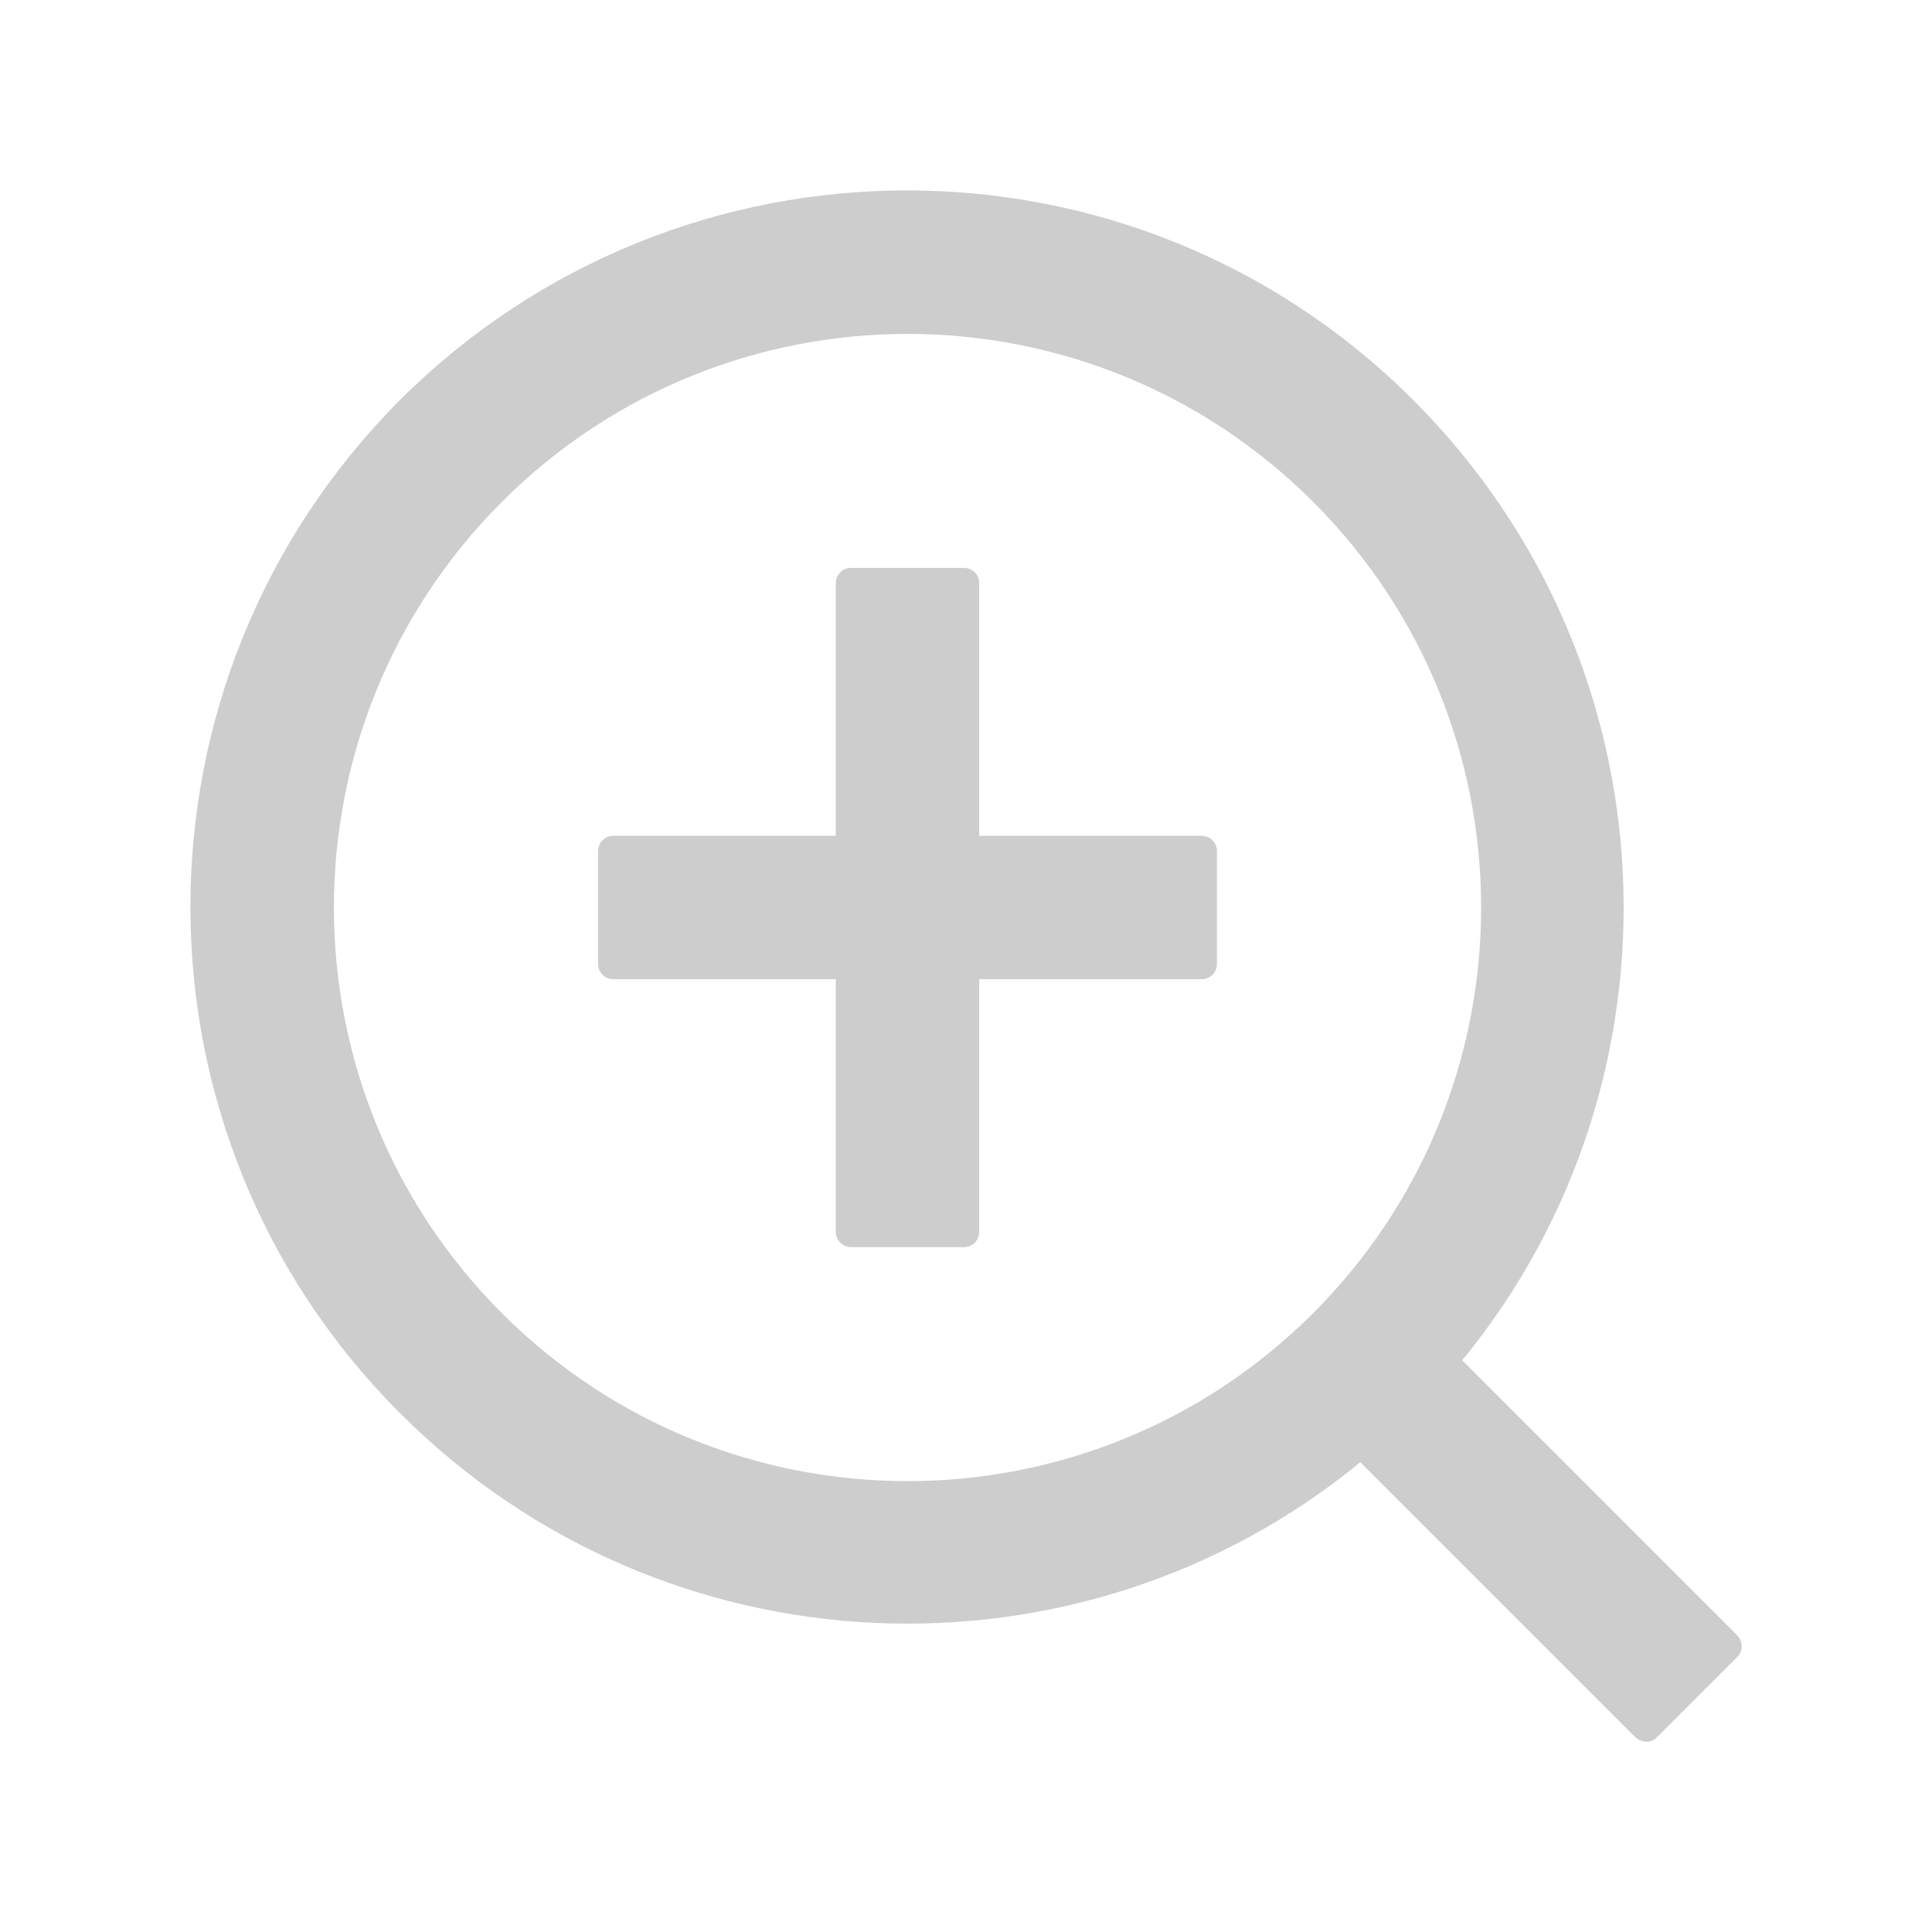
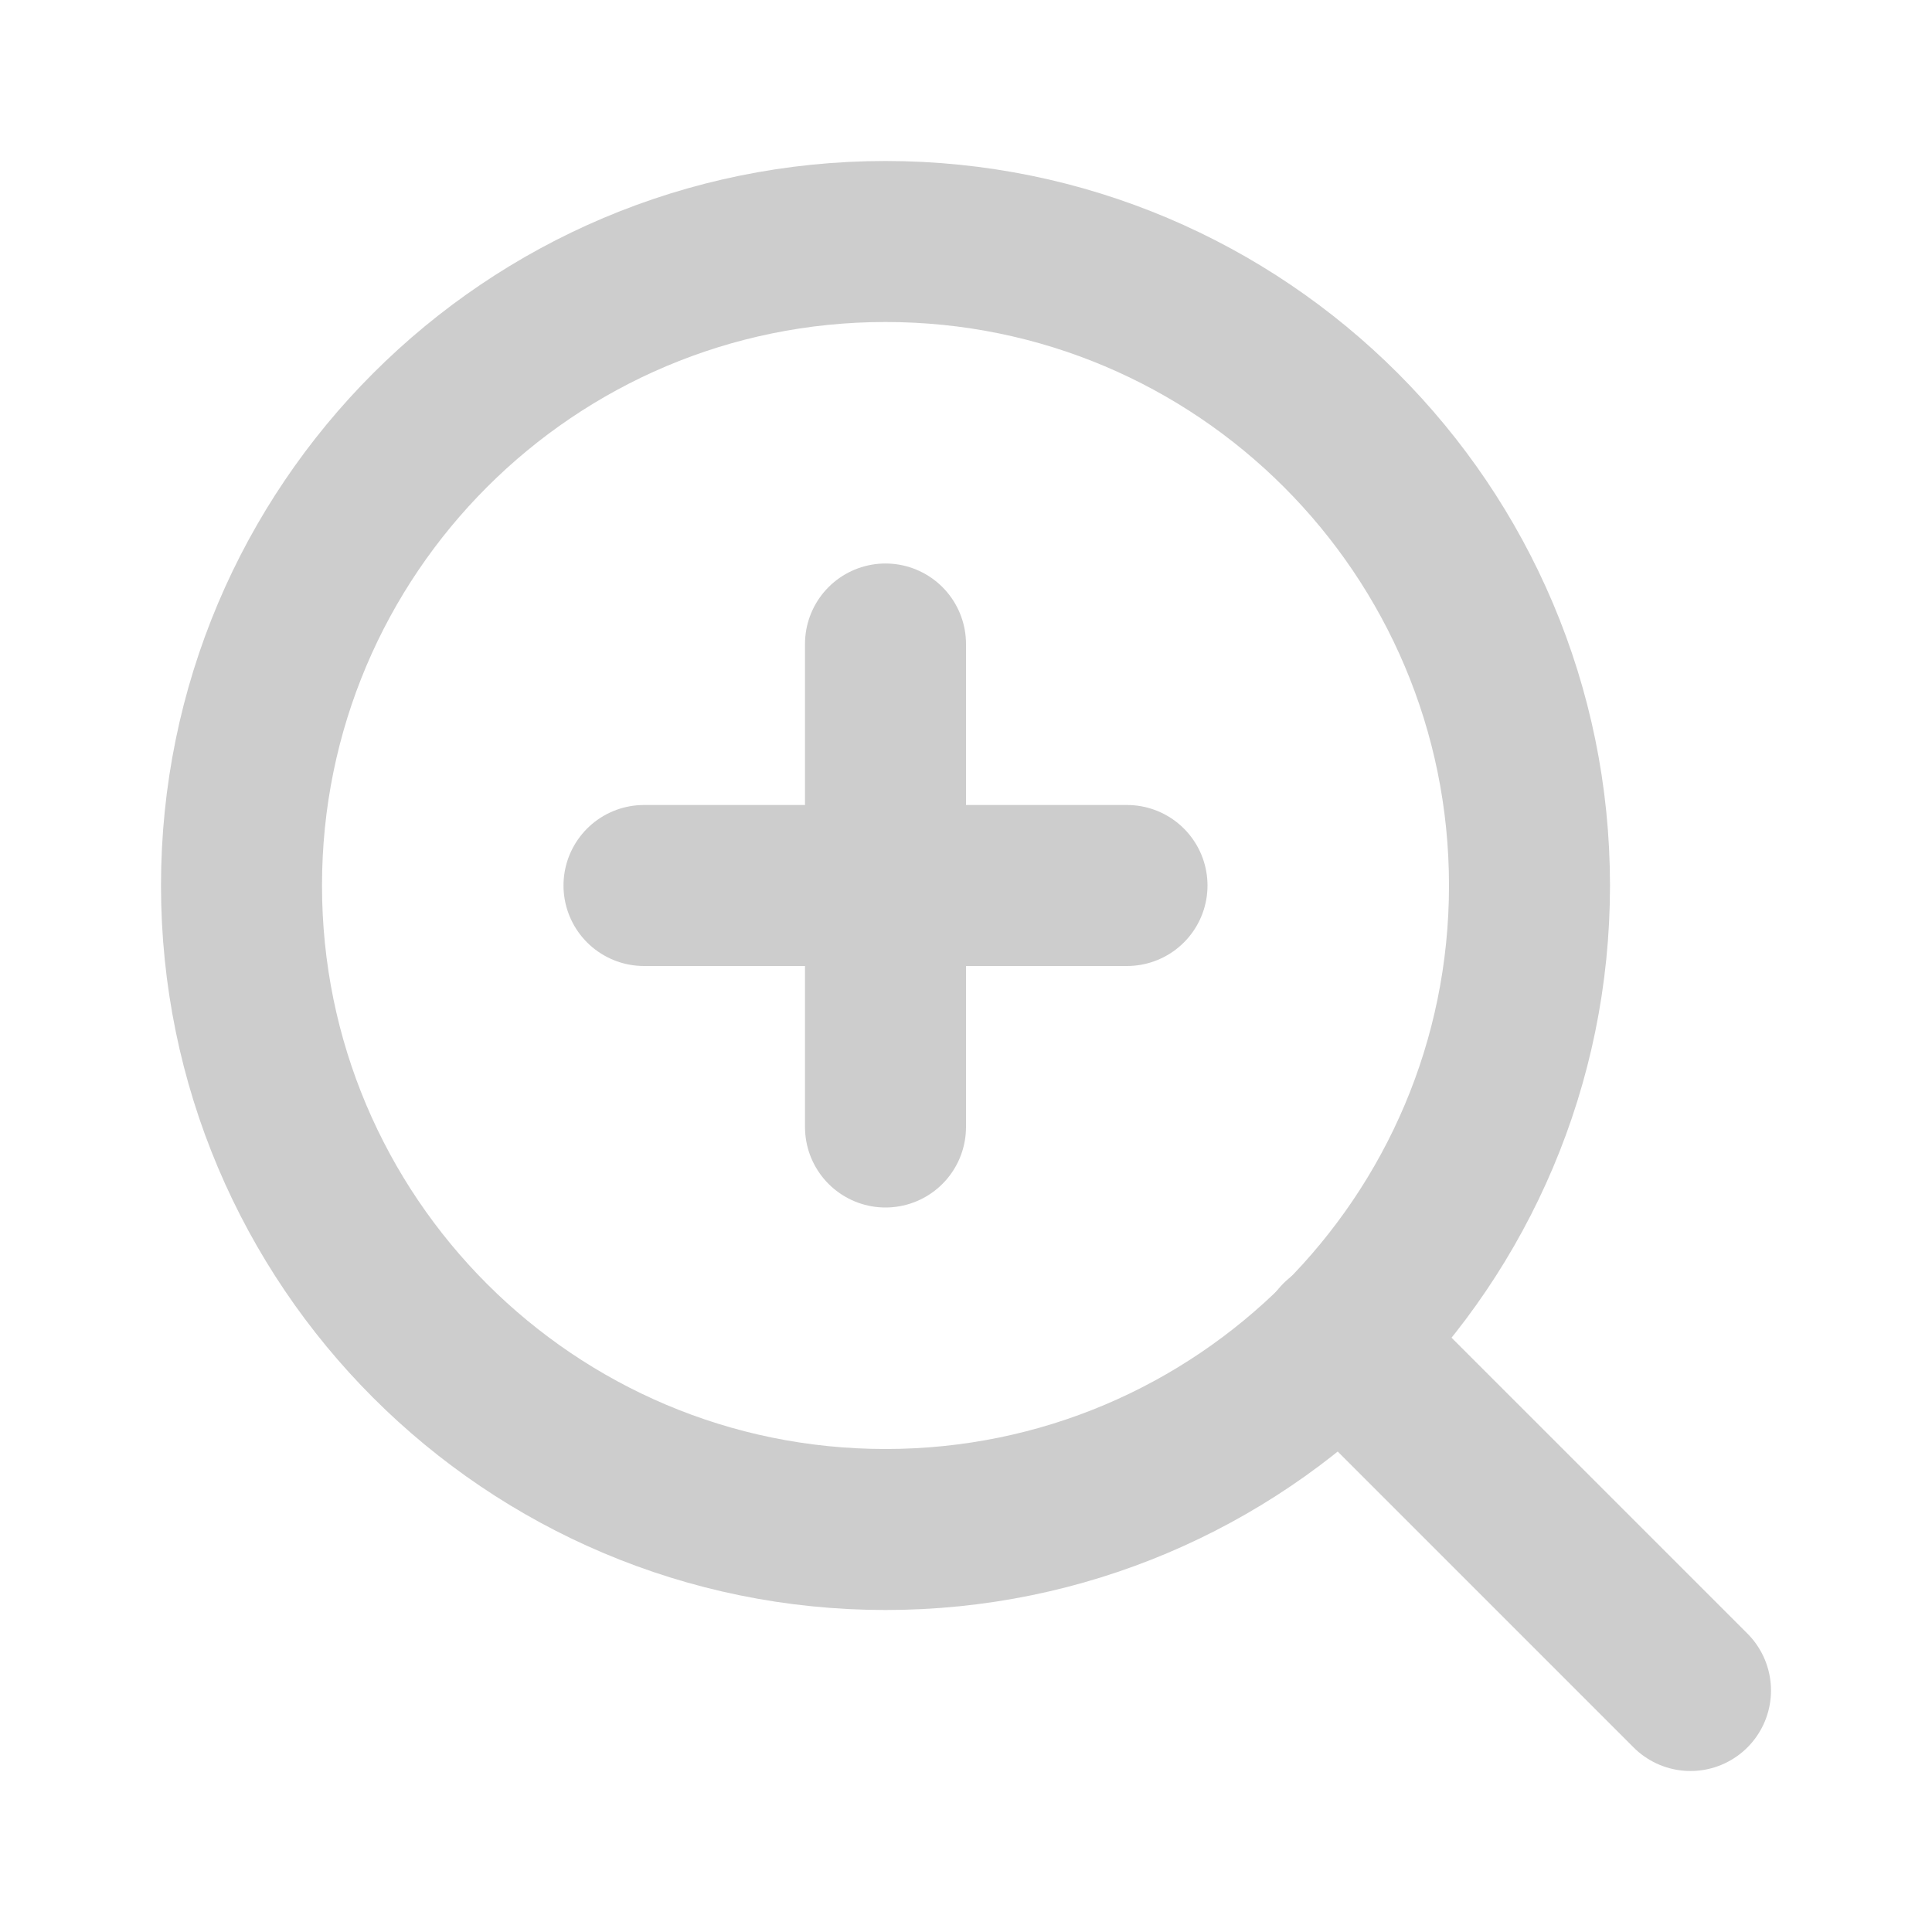
- <svg xmlns="http://www.w3.org/2000/svg" t="1733660090575" class="icon" viewBox="0 0 1024 1024" version="1.1" p-id="5110" width="16" height="16">
-   <path d="M637 443H519V309c0-4.4-3.6-8-8-8h-60c-4.4 0-8 3.6-8 8v134H325c-4.4 0-8 3.6-8 8v60c0 4.4 3.6 8 8 8h118v134c0 4.4 3.6 8 8 8h60c4.4 0 8-3.6 8-8V519h118c4.4 0 8-3.6 8-8v-60c0-4.4-3.6-8-8-8z" p-id="5111" fill="#cdcdcd" />
-   <path d="M921 867L775 721c122.1-148.9 113.6-369.5-26-509-148-148.1-388.4-148.1-537 0-148.1 148.6-148.1 389 0 537 139.5 139.6 360.1 148.1 509 26l146 146c3.2 2.8 8.3 2.8 11 0l43-43c2.8-2.7 2.8-7.8 0-11zM696 696c-118.8 118.7-311.2 118.7-430 0-118.7-118.8-118.7-311.2 0-430 118.8-118.7 311.2-118.7 430 0 118.7 118.8 118.7 311.2 0 430z" p-id="5112" fill="#cdcdcd" />
+ <svg xmlns="http://www.w3.org/2000/svg" class="icon" width="16" height="16" viewBox="0 0 24 24" fill="none" stroke="#cdcdcd" stroke-width="2" stroke-linecap="round" stroke-linejoin="round">
+   <circle cx="11" cy="11" r="8" />
+   <line x1="21" x2="16.65" y1="21" y2="16.65" />
+   <line x1="11" x2="11" y1="8" y2="14" />
+   <line x1="8" x2="14" y1="11" y2="11" />
</svg>
